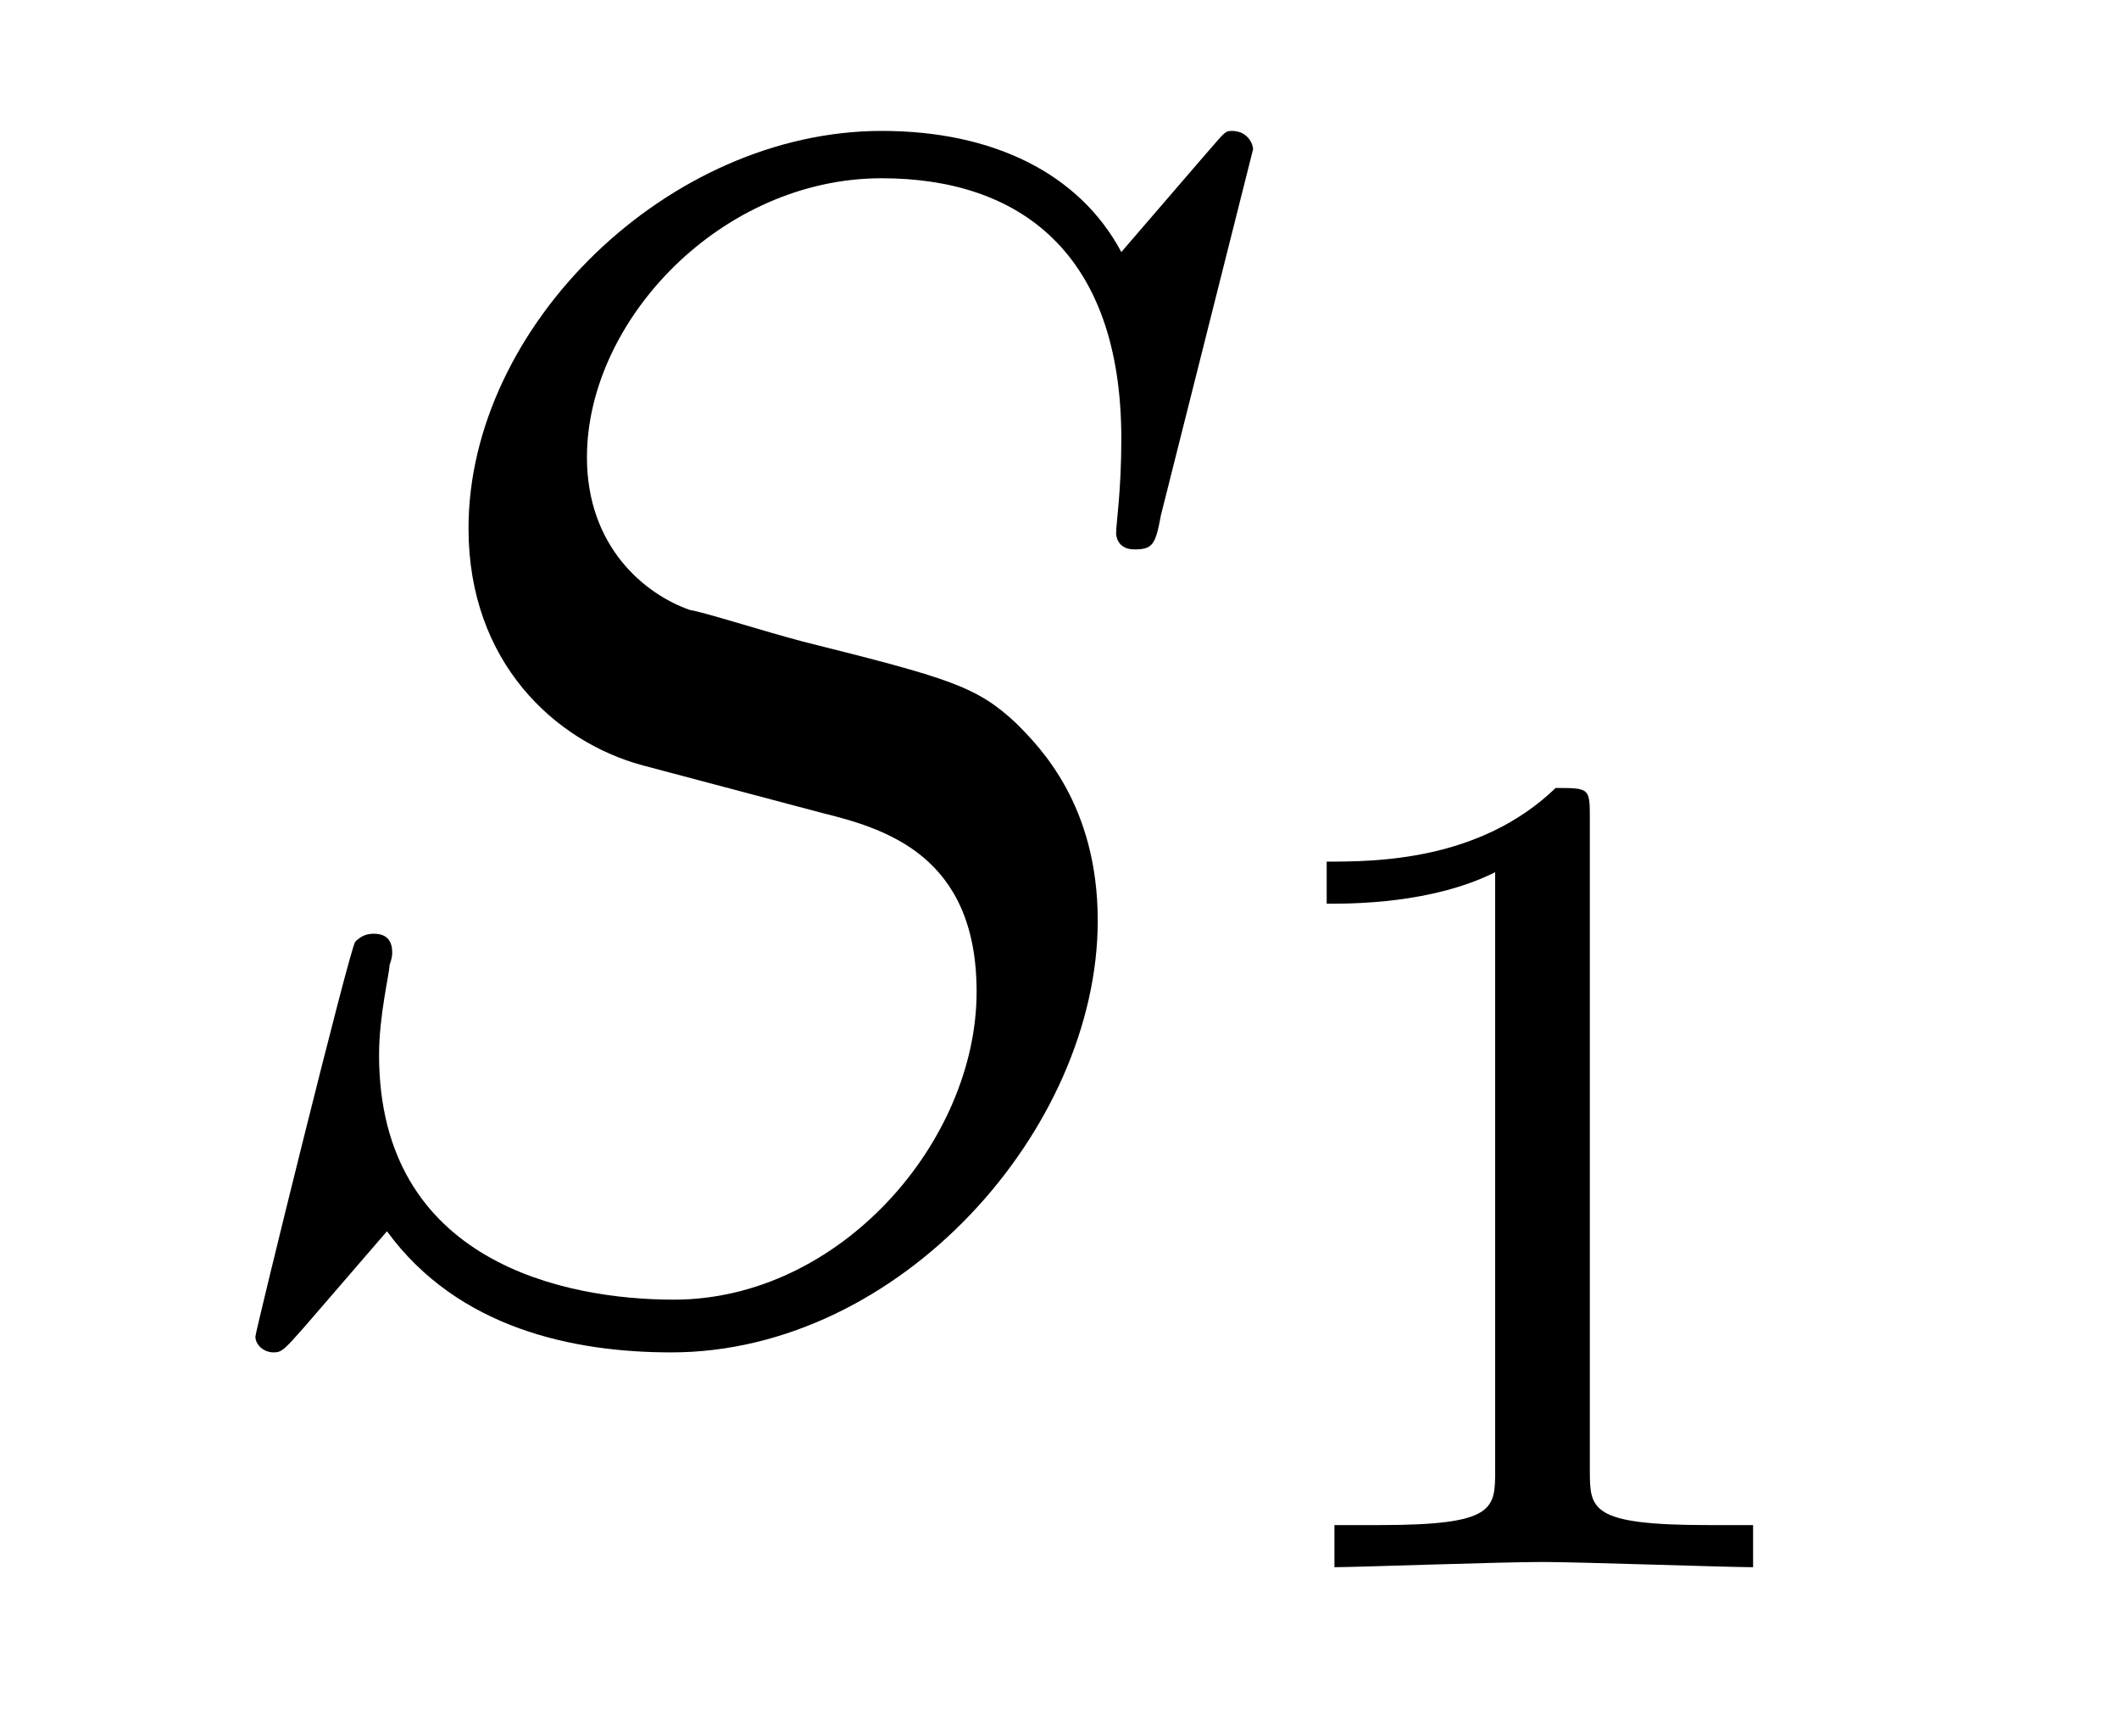
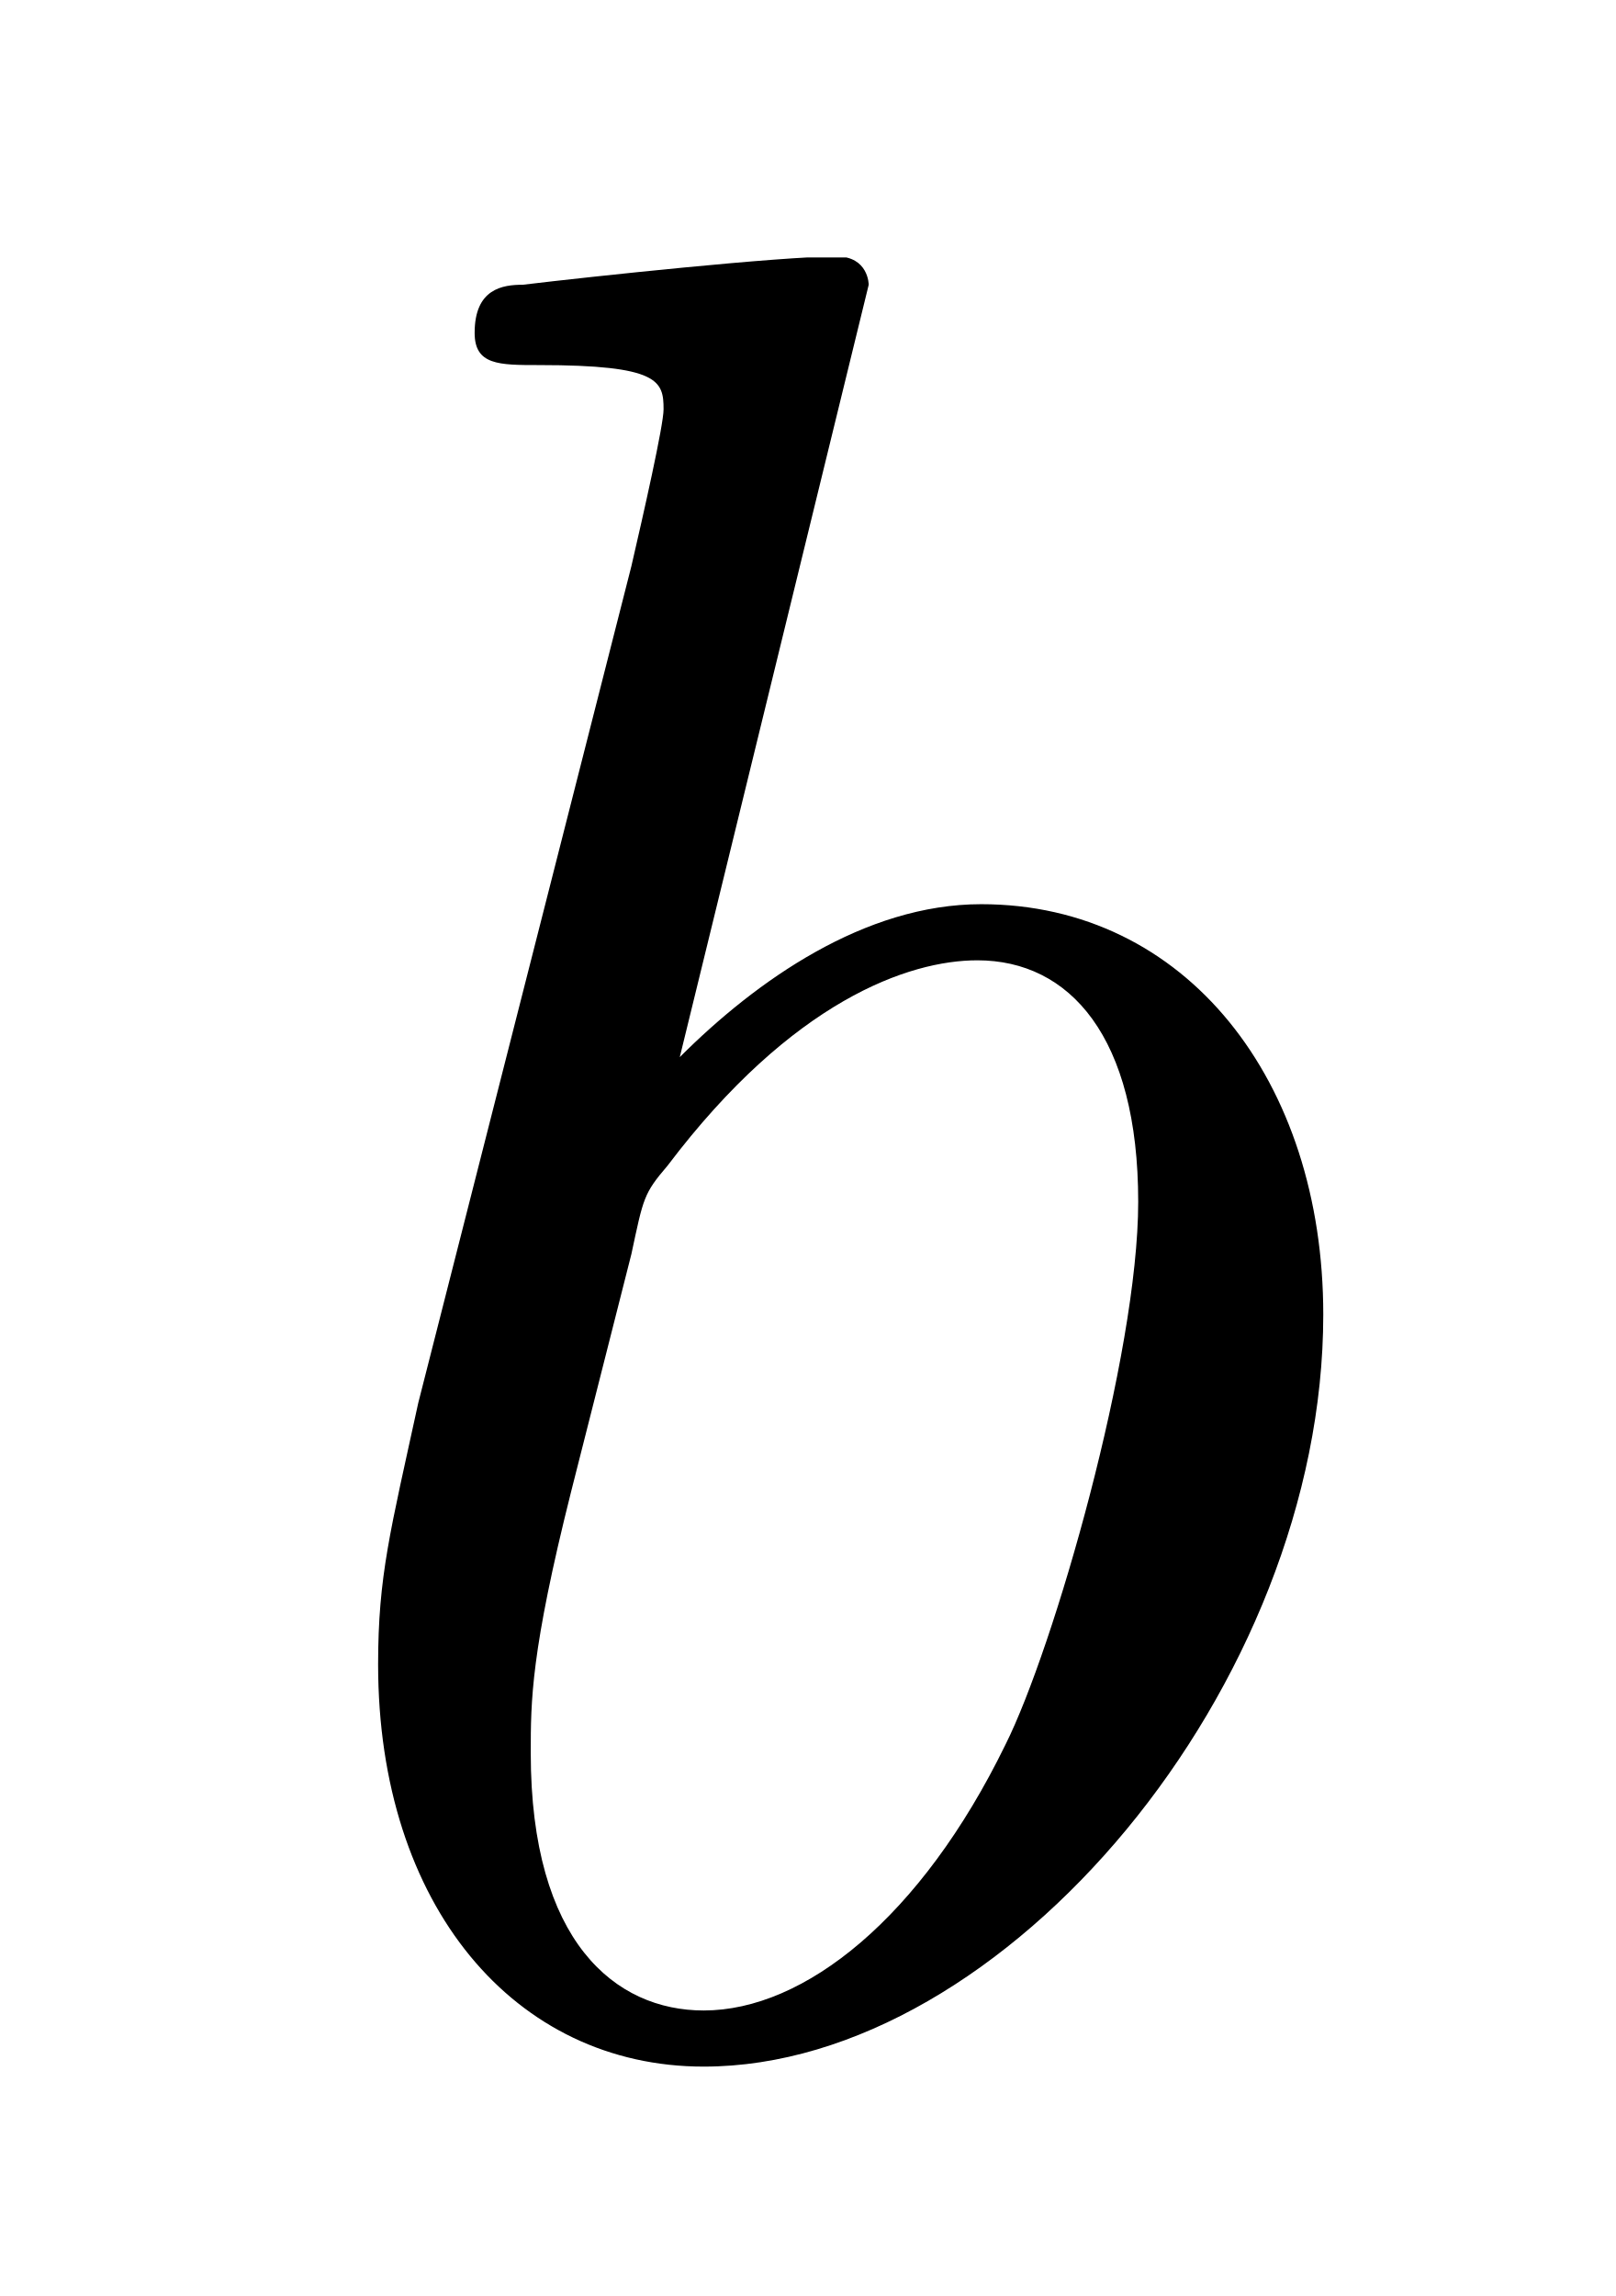
- <svg xmlns="http://www.w3.org/2000/svg" xmlns:xlink="http://www.w3.org/1999/xlink" viewBox="0 0 12.578 10.302" version="1.2">
+ <svg xmlns="http://www.w3.org/2000/svg" xmlns:xlink="http://www.w3.org/1999/xlink" viewBox="0 0 6.276 8.918" version="1.2">
  <defs>
    <g>
      <symbol overflow="visible" id="glyph0-0">
        <path style="stroke:none;" d="" />
      </symbol>
      <symbol overflow="visible" id="glyph0-1">
-         <path style="stroke:none;" d="M 6.438 -6.922 C 6.438 -6.953 6.406 -7.031 6.312 -7.031 C 6.266 -7.031 6.266 -7.016 6.141 -6.875 L 5.656 -6.312 C 5.406 -6.781 4.891 -7.031 4.234 -7.031 C 2.969 -7.031 1.781 -5.875 1.781 -4.672 C 1.781 -3.875 2.297 -3.406 2.812 -3.266 L 3.875 -2.984 C 4.25 -2.891 4.797 -2.734 4.797 -1.922 C 4.797 -1.031 3.984 -0.094 3 -0.094 C 2.359 -0.094 1.25 -0.312 1.25 -1.547 C 1.25 -1.781 1.312 -2.031 1.312 -2.078 C 1.328 -2.125 1.328 -2.141 1.328 -2.156 C 1.328 -2.25 1.266 -2.266 1.219 -2.266 C 1.172 -2.266 1.141 -2.25 1.109 -2.219 C 1.078 -2.188 0.516 0.094 0.516 0.125 C 0.516 0.172 0.562 0.219 0.625 0.219 C 0.672 0.219 0.688 0.203 0.812 0.062 L 1.297 -0.5 C 1.719 0.078 2.406 0.219 2.984 0.219 C 4.344 0.219 5.516 -1.109 5.516 -2.344 C 5.516 -3.031 5.172 -3.375 5.031 -3.516 C 4.797 -3.734 4.641 -3.781 3.766 -4 C 3.531 -4.062 3.188 -4.172 3.094 -4.188 C 2.828 -4.281 2.484 -4.562 2.484 -5.094 C 2.484 -5.906 3.281 -6.75 4.234 -6.75 C 5.047 -6.75 5.656 -6.312 5.656 -5.203 C 5.656 -4.891 5.625 -4.703 5.625 -4.641 C 5.625 -4.641 5.625 -4.547 5.734 -4.547 C 5.844 -4.547 5.859 -4.578 5.891 -4.75 Z M 6.438 -6.922 " />
-       </symbol>
-       <symbol overflow="visible" id="glyph1-0">
-         <path style="stroke:none;" d="" />
-       </symbol>
-       <symbol overflow="visible" id="glyph1-1">
-         <path style="stroke:none;" d="M 2.328 -4.438 C 2.328 -4.625 2.328 -4.625 2.125 -4.625 C 1.672 -4.188 1.047 -4.188 0.766 -4.188 L 0.766 -3.938 C 0.922 -3.938 1.391 -3.938 1.766 -4.125 L 1.766 -0.578 C 1.766 -0.344 1.766 -0.25 1.078 -0.25 L 0.812 -0.25 L 0.812 0 C 0.938 0 1.797 -0.031 2.047 -0.031 C 2.266 -0.031 3.141 0 3.297 0 L 3.297 -0.25 L 3.031 -0.25 C 2.328 -0.25 2.328 -0.344 2.328 -0.578 Z M 2.328 -4.438 " />
+         <path style="stroke:none;" d="M 2.375 -6.812 C 2.375 -6.812 2.375 -6.922 2.25 -6.922 C 2.031 -6.922 1.297 -6.844 1.031 -6.812 C 0.953 -6.812 0.844 -6.797 0.844 -6.625 C 0.844 -6.5 0.938 -6.5 1.094 -6.5 C 1.562 -6.5 1.578 -6.438 1.578 -6.328 C 1.578 -6.266 1.5 -5.922 1.453 -5.719 L 0.625 -2.469 C 0.516 -1.969 0.469 -1.797 0.469 -1.453 C 0.469 -0.516 1 0.109 1.734 0.109 C 2.906 0.109 4.141 -1.375 4.141 -2.812 C 4.141 -3.719 3.609 -4.406 2.812 -4.406 C 2.359 -4.406 1.938 -4.109 1.641 -3.812 Z M 1.453 -3.047 C 1.5 -3.266 1.5 -3.281 1.594 -3.391 C 2.078 -4.031 2.531 -4.188 2.797 -4.188 C 3.156 -4.188 3.422 -3.891 3.422 -3.25 C 3.422 -2.656 3.094 -1.516 2.906 -1.141 C 2.578 -0.469 2.125 -0.109 1.734 -0.109 C 1.391 -0.109 1.062 -0.375 1.062 -1.109 C 1.062 -1.312 1.062 -1.5 1.219 -2.125 Z M 1.453 -3.047 " />
      </symbol>
    </g>
+     <clipPath id="clip1">
+       <path d="M 1 1 L 6 1 L 6 8.918 L 1 8.918 Z M 1 1 " />
+     </clipPath>
  </defs>
  <g id="surface1">
-     <g style="fill:rgb(0%,0%,0%);fill-opacity:1;">
-       <use xlink:href="#glyph0-1" x="1" y="7.808" />
-     </g>
-     <g style="fill:rgb(0%,0%,0%);fill-opacity:1;">
-       <use xlink:href="#glyph1-1" x="7.109" y="9.302" />
+     <g clip-path="url(#clip1)" clip-rule="nonzero">
+       <g style="fill:rgb(0%,0%,0%);fill-opacity:1;">
+         <use xlink:href="#glyph0-1" x="1" y="7.918" />
+       </g>
    </g>
  </g>
</svg>
